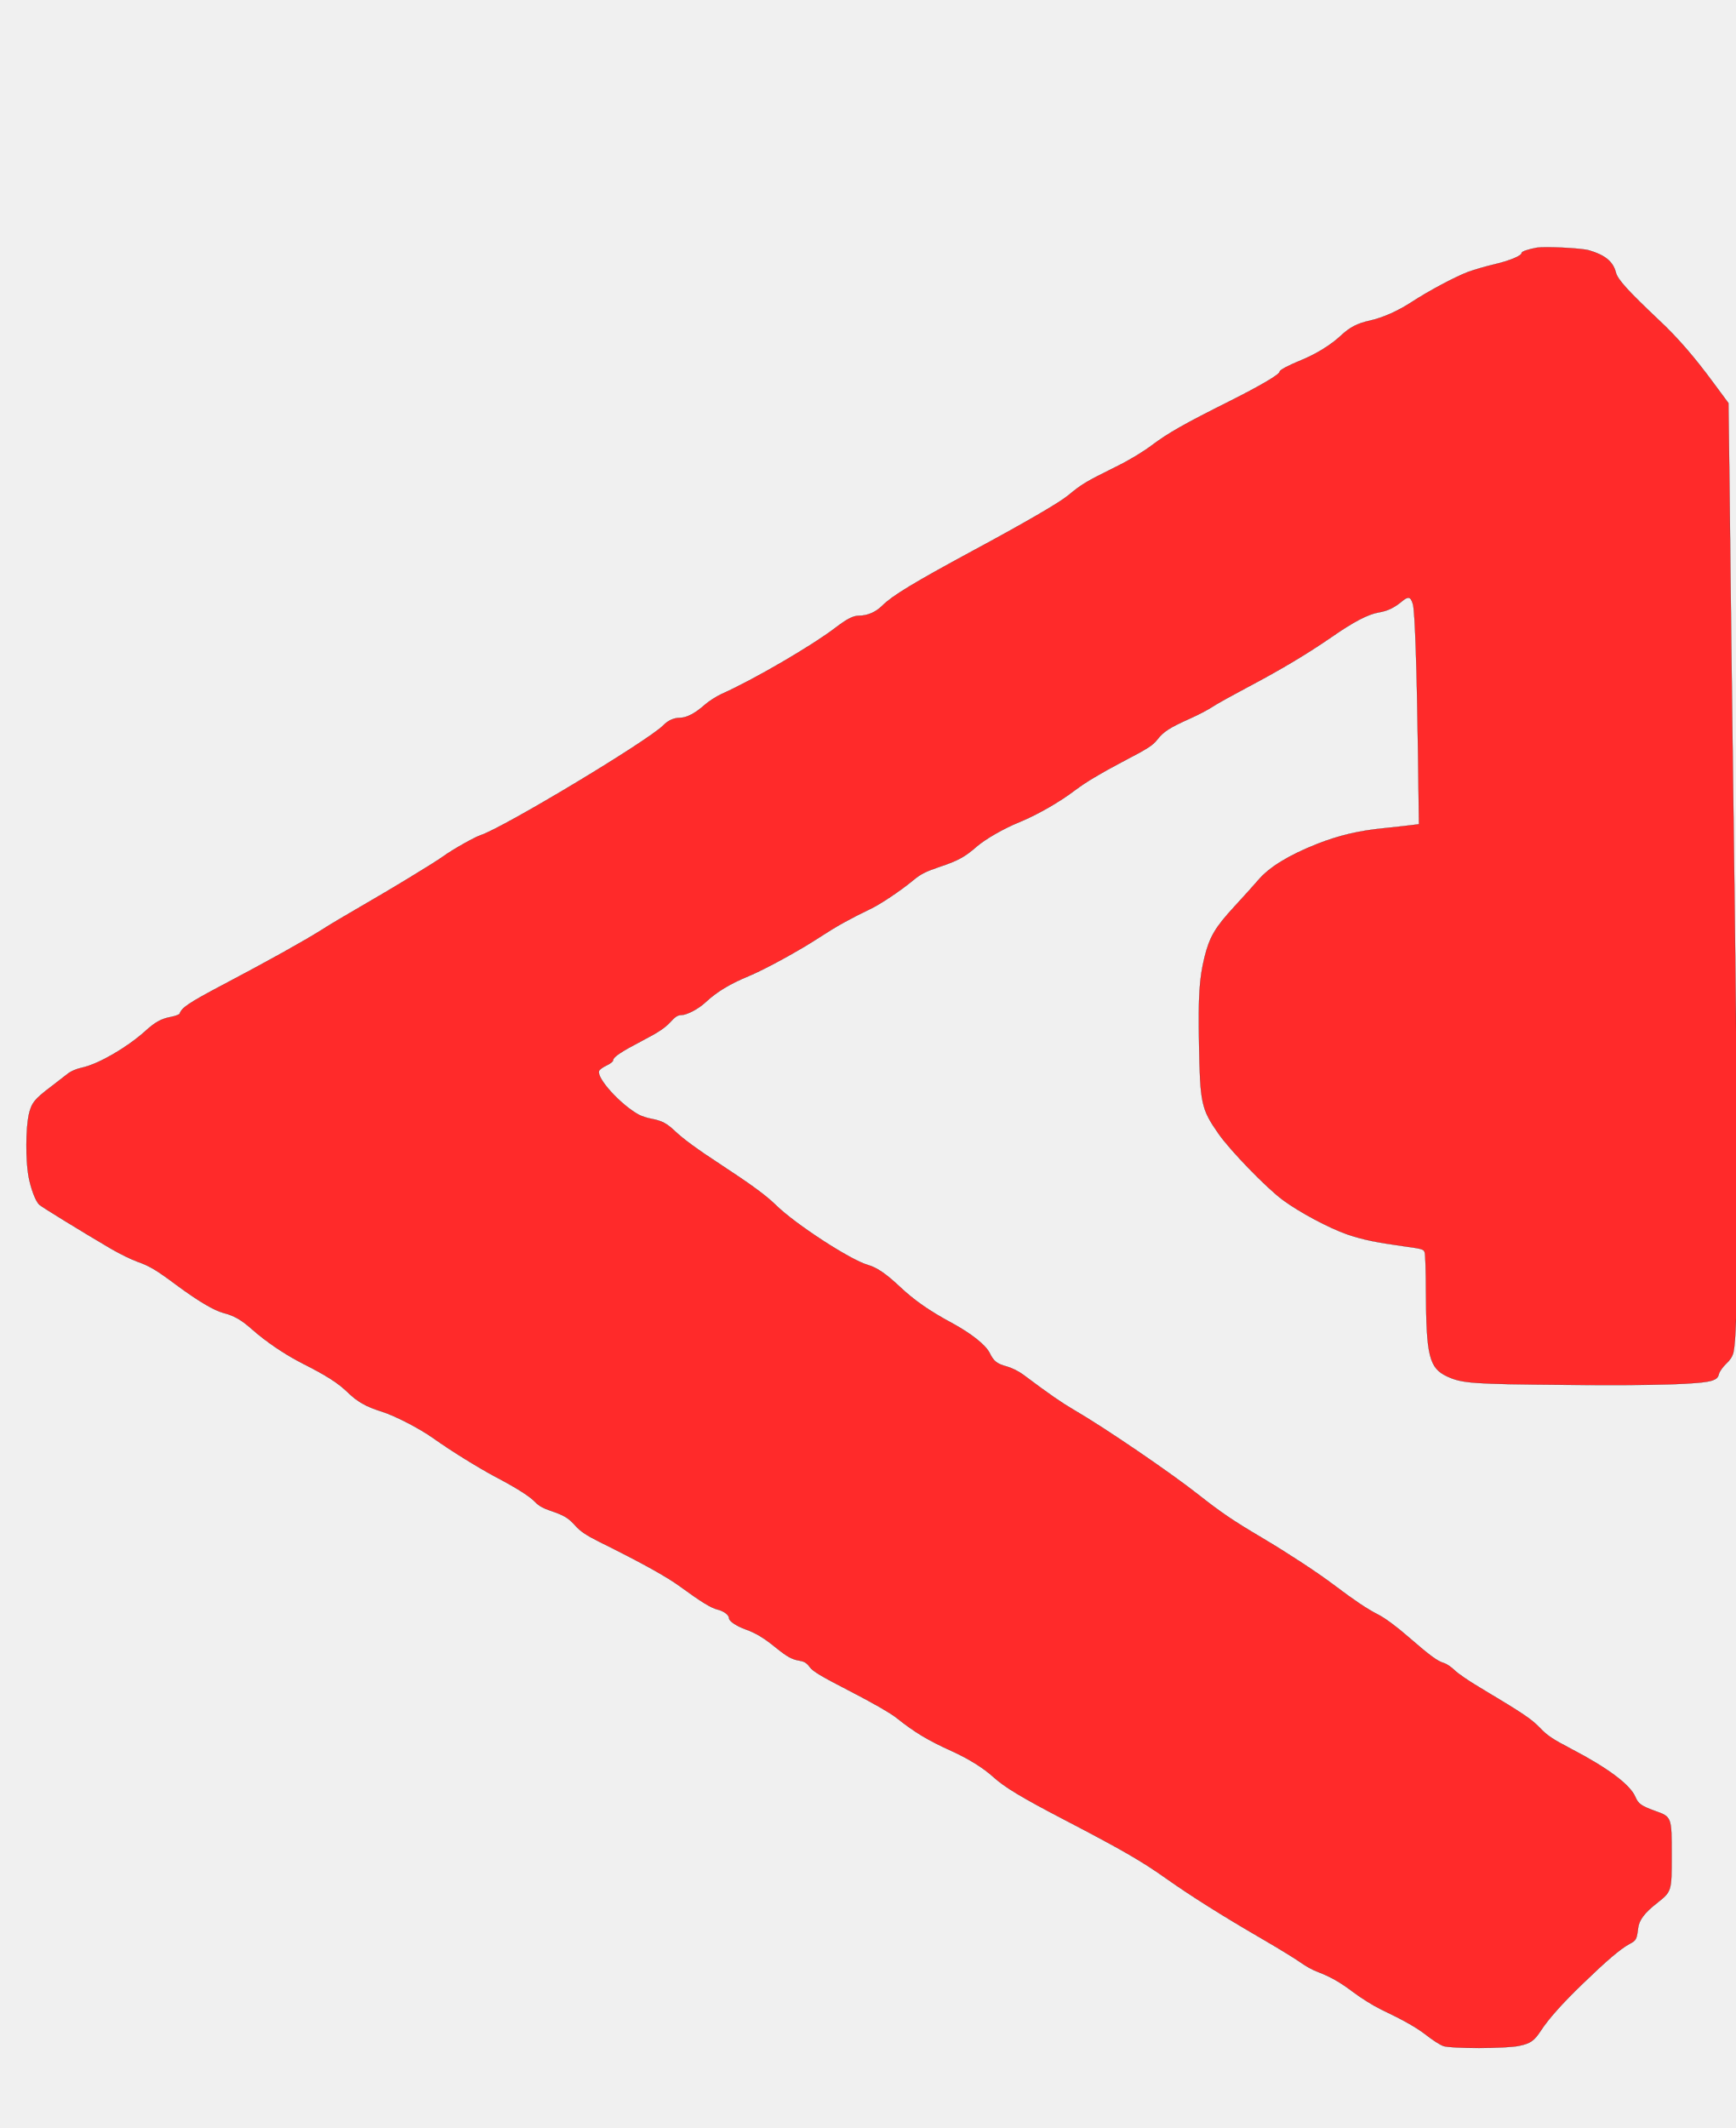
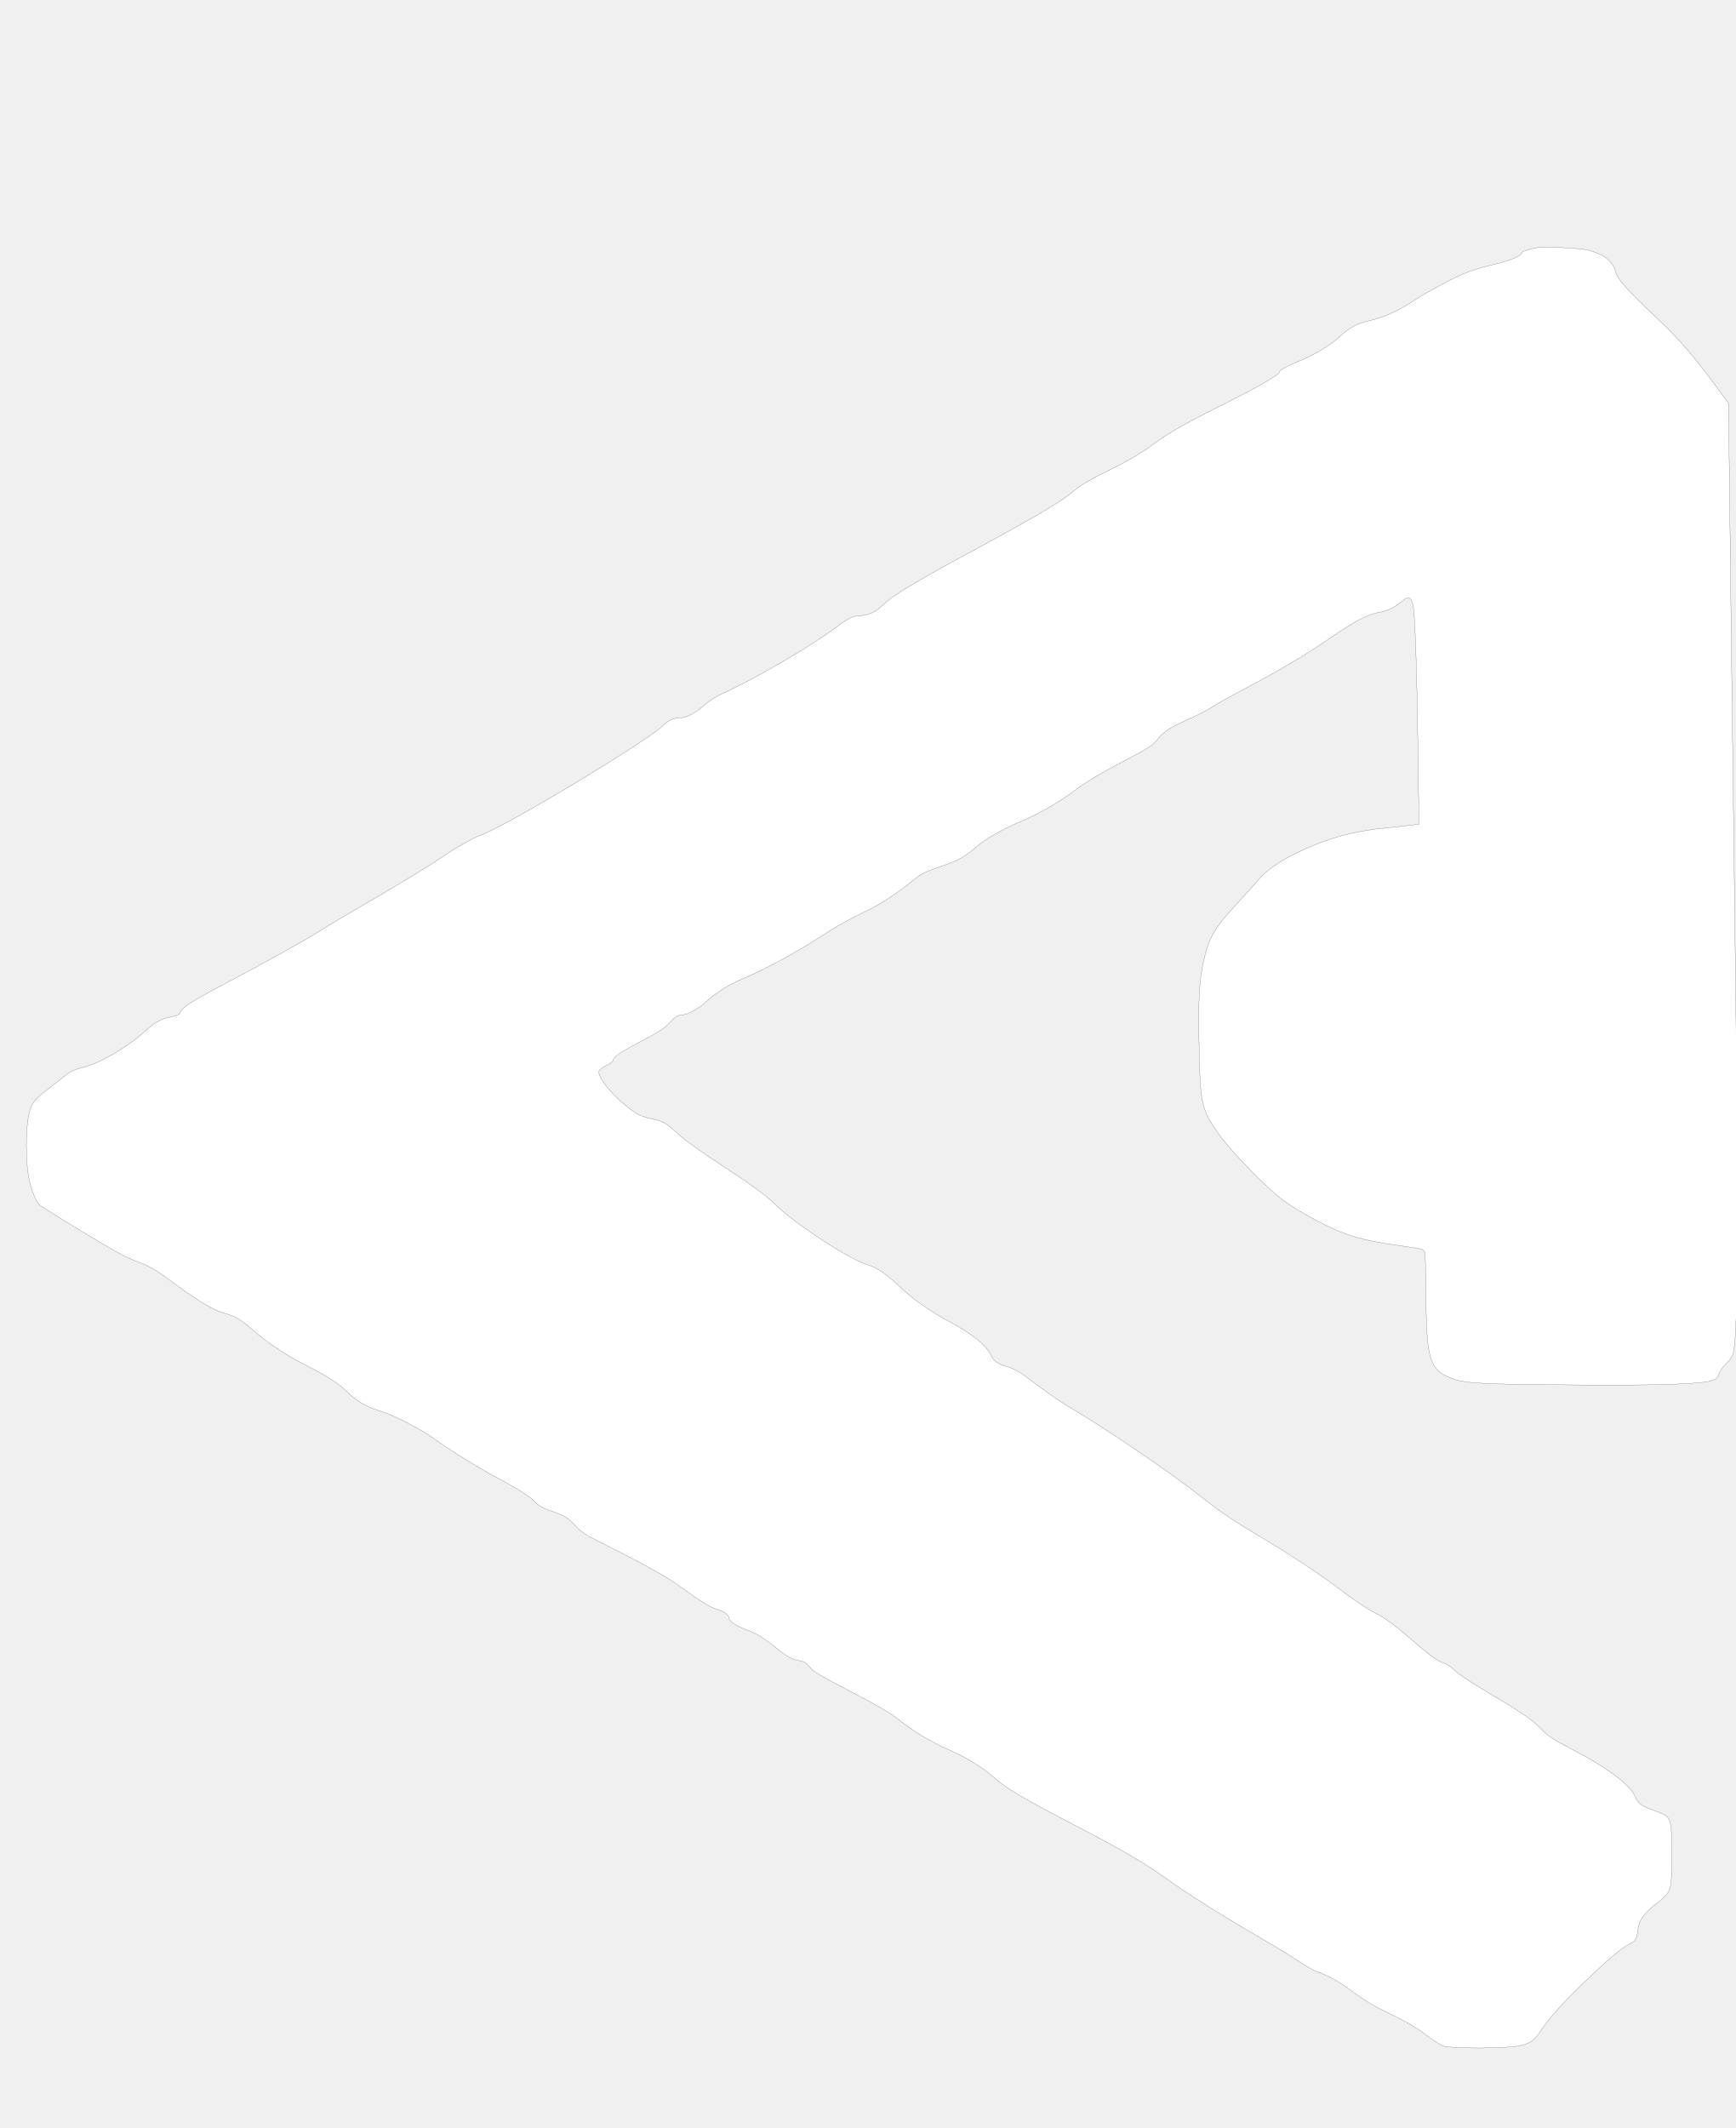
<svg xmlns="http://www.w3.org/2000/svg" width="31px" height="38px" viewBox="0 0 31 38" version="1.1" id="svg199" xml:space="preserve">
  <defs id="defs203" />
-   <path d="m 27.451,4.423 c -0.15,0.027 -0.272,0.068 -0.272,0.093 0,0.052 -0.212,0.139 -0.487,0.204 -0.153,0.035 -0.365,0.098 -0.471,0.136 -0.236,0.09 -0.714,0.346 -0.996,0.531 -0.259,0.169 -0.518,0.283 -0.756,0.338 -0.225,0.049 -0.357,0.117 -0.523,0.272 -0.166,0.155 -0.427,0.319 -0.683,0.425 -0.259,0.106 -0.406,0.185 -0.406,0.215 0,0.049 -0.342,0.25 -0.908,0.534 -0.8,0.4 -1.082,0.561 -1.374,0.779 -0.15,0.114 -0.401,0.267 -0.634,0.381 -0.564,0.28 -0.616,0.313 -0.864,0.517 -0.155,0.128 -0.758,0.479 -1.703,0.988 -1.048,0.566 -1.439,0.803 -1.612,0.977 -0.122,0.12 -0.267,0.182 -0.422,0.182 -0.101,0 -0.215,0.06 -0.414,0.212 -0.422,0.324 -1.478,0.937 -2.034,1.184 -0.096,0.044 -0.236,0.133 -0.311,0.201 -0.163,0.144 -0.313,0.223 -0.43,0.226 -0.114,0 -0.215,0.044 -0.305,0.136 -0.285,0.283 -2.844,1.821 -3.261,1.96 -0.109,0.035 -0.5,0.256 -0.673,0.381 -0.153,0.112 -0.981,0.613 -1.478,0.898 -0.241,0.139 -0.549,0.321 -0.683,0.408 -0.329,0.207 -0.986,0.572 -1.776,0.988 -0.598,0.316 -0.732,0.406 -0.766,0.512 -0.005,0.016 -0.072,0.041 -0.15,0.057 -0.179,0.033 -0.287,0.093 -0.466,0.256 -0.324,0.291 -0.828,0.585 -1.128,0.651 -0.111,0.024 -0.204,0.065 -0.28,0.128 -0.062,0.049 -0.186,0.144 -0.274,0.212 -0.303,0.229 -0.349,0.291 -0.399,0.509 -0.052,0.248 -0.054,0.8 -0.005,1.078 0.041,0.229 0.127,0.457 0.194,0.52 0.047,0.044 0.776,0.49 1.281,0.787 0.155,0.09 0.365,0.193 0.466,0.229 0.223,0.079 0.334,0.144 0.701,0.417 0.388,0.286 0.67,0.455 0.844,0.501 0.197,0.052 0.316,0.123 0.502,0.286 0.254,0.226 0.6,0.46 0.919,0.621 0.419,0.212 0.624,0.343 0.795,0.509 0.173,0.169 0.334,0.259 0.603,0.343 0.238,0.074 0.676,0.299 0.934,0.482 0.308,0.221 0.818,0.534 1.11,0.689 0.378,0.199 0.613,0.348 0.709,0.452 0.054,0.057 0.142,0.109 0.261,0.147 0.254,0.087 0.321,0.125 0.453,0.272 0.088,0.098 0.192,0.169 0.427,0.286 0.769,0.381 1.209,0.626 1.449,0.803 0.373,0.272 0.546,0.378 0.663,0.406 0.111,0.027 0.204,0.098 0.204,0.155 0,0.052 0.135,0.142 0.3,0.201 0.181,0.065 0.321,0.15 0.536,0.324 0.202,0.163 0.285,0.21 0.427,0.234 0.083,0.014 0.127,0.041 0.179,0.114 0.057,0.076 0.197,0.161 0.72,0.43 0.396,0.204 0.72,0.389 0.826,0.474 0.329,0.261 0.551,0.397 0.996,0.599 0.295,0.133 0.559,0.299 0.732,0.455 0.207,0.188 0.505,0.368 1.289,0.776 1.007,0.525 1.359,0.727 1.786,1.029 0.45,0.319 1.02,0.678 1.734,1.092 0.292,0.169 0.6,0.359 0.688,0.422 0.085,0.06 0.212,0.133 0.285,0.158 0.243,0.093 0.412,0.188 0.657,0.373 0.137,0.103 0.352,0.237 0.479,0.299 0.443,0.212 0.647,0.329 0.836,0.476 0.104,0.082 0.233,0.163 0.285,0.182 0.135,0.049 1.121,0.049 1.359,-0.003 0.199,-0.041 0.269,-0.09 0.386,-0.27 0.135,-0.207 0.383,-0.487 0.751,-0.841 0.422,-0.408 0.668,-0.618 0.828,-0.705 0.127,-0.068 0.132,-0.079 0.16,-0.294 0.018,-0.136 0.116,-0.267 0.329,-0.433 0.272,-0.215 0.269,-0.21 0.269,-0.868 0,-0.678 0,-0.678 -0.3,-0.784 -0.246,-0.09 -0.295,-0.125 -0.349,-0.25 -0.093,-0.218 -0.489,-0.515 -1.147,-0.858 -0.329,-0.172 -0.427,-0.237 -0.556,-0.373 -0.158,-0.163 -0.287,-0.25 -1.079,-0.724 -0.189,-0.112 -0.391,-0.25 -0.448,-0.308 -0.057,-0.054 -0.14,-0.112 -0.184,-0.125 -0.122,-0.035 -0.251,-0.131 -0.634,-0.463 -0.225,-0.196 -0.419,-0.338 -0.544,-0.403 -0.199,-0.101 -0.43,-0.256 -0.789,-0.528 -0.308,-0.231 -0.815,-0.564 -1.286,-0.844 -0.505,-0.297 -0.743,-0.46 -1.116,-0.754 -0.502,-0.398 -1.695,-1.212 -2.244,-1.53 -0.22,-0.128 -0.44,-0.28 -0.906,-0.629 -0.08,-0.06 -0.207,-0.123 -0.295,-0.147 -0.173,-0.046 -0.233,-0.093 -0.303,-0.237 -0.072,-0.147 -0.326,-0.348 -0.681,-0.542 -0.396,-0.212 -0.673,-0.406 -0.929,-0.648 -0.246,-0.231 -0.409,-0.34 -0.562,-0.384 -0.313,-0.087 -1.31,-0.735 -1.656,-1.078 -0.171,-0.166 -0.422,-0.351 -0.945,-0.694 -0.45,-0.294 -0.707,-0.482 -0.857,-0.626 -0.14,-0.131 -0.225,-0.177 -0.404,-0.212 -0.083,-0.014 -0.186,-0.049 -0.233,-0.074 -0.326,-0.177 -0.758,-0.653 -0.712,-0.781 0.008,-0.024 0.067,-0.068 0.132,-0.098 0.065,-0.03 0.119,-0.071 0.119,-0.093 0,-0.057 0.137,-0.15 0.528,-0.354 0.277,-0.144 0.393,-0.221 0.487,-0.321 0.093,-0.103 0.14,-0.133 0.202,-0.133 0.098,0 0.308,-0.109 0.435,-0.229 0.199,-0.185 0.432,-0.327 0.769,-0.466 0.29,-0.12 0.903,-0.455 1.268,-0.694 0.313,-0.204 0.536,-0.327 0.898,-0.501 0.179,-0.084 0.544,-0.327 0.771,-0.515 0.137,-0.114 0.22,-0.155 0.468,-0.24 0.329,-0.109 0.456,-0.177 0.67,-0.365 0.155,-0.133 0.476,-0.319 0.764,-0.436 0.321,-0.133 0.717,-0.359 0.996,-0.572 0.184,-0.139 0.453,-0.299 0.82,-0.493 0.476,-0.248 0.562,-0.302 0.644,-0.408 0.114,-0.144 0.215,-0.21 0.585,-0.376 0.153,-0.068 0.339,-0.166 0.414,-0.218 0.075,-0.049 0.36,-0.207 0.632,-0.351 0.582,-0.308 1.038,-0.58 1.486,-0.888 0.391,-0.272 0.65,-0.406 0.839,-0.438 0.158,-0.027 0.269,-0.079 0.412,-0.196 0.116,-0.098 0.16,-0.087 0.199,0.052 0.036,0.136 0.07,1.157 0.091,2.682 l 0.016,1.244 -0.111,0.014 c -0.062,0.008 -0.292,0.035 -0.512,0.057 -0.463,0.046 -0.81,0.131 -1.193,0.28 -0.507,0.201 -0.857,0.414 -1.056,0.648 -0.062,0.074 -0.254,0.286 -0.427,0.474 -0.344,0.373 -0.443,0.542 -0.533,0.909 -0.091,0.376 -0.111,0.683 -0.096,1.533 0.018,1.07 0.039,1.171 0.349,1.614 0.207,0.297 0.854,0.964 1.144,1.179 0.298,0.221 0.833,0.506 1.157,0.618 0.274,0.093 0.523,0.144 1.017,0.212 0.331,0.046 0.349,0.052 0.365,0.114 0.01,0.038 0.021,0.348 0.021,0.694 0.005,1.154 0.06,1.367 0.38,1.516 0.269,0.123 0.445,0.136 2.133,0.15 1.61,0.014 2.407,-0.011 2.604,-0.079 0.075,-0.027 0.101,-0.054 0.116,-0.117 0.013,-0.046 0.07,-0.125 0.127,-0.18 0.072,-0.065 0.114,-0.131 0.132,-0.204 0.083,-0.373 0.091,-2.453 0.023,-7.879 -0.016,-1.13 -0.036,-2.981 -0.052,-4.111 -0.013,-1.13 -0.034,-2.712 -0.041,-3.512 L 30.873,7.198 30.619,6.855 C 30.275,6.386 29.962,6.024 29.638,5.722 29.071,5.186 28.893,4.99 28.862,4.864 28.812,4.671 28.67,4.554 28.383,4.47 28.253,4.431 27.599,4.399 27.451,4.423 Z" id="path1" style="fill:#ff2a2a;stroke:#1a1a1a;stroke-width:0.003" />
+   <path d="m 27.451,4.423 c -0.15,0.027 -0.272,0.068 -0.272,0.093 0,0.052 -0.212,0.139 -0.487,0.204 -0.153,0.035 -0.365,0.098 -0.471,0.136 -0.236,0.09 -0.714,0.346 -0.996,0.531 -0.259,0.169 -0.518,0.283 -0.756,0.338 -0.225,0.049 -0.357,0.117 -0.523,0.272 -0.166,0.155 -0.427,0.319 -0.683,0.425 -0.259,0.106 -0.406,0.185 -0.406,0.215 0,0.049 -0.342,0.25 -0.908,0.534 -0.8,0.4 -1.082,0.561 -1.374,0.779 -0.15,0.114 -0.401,0.267 -0.634,0.381 -0.564,0.28 -0.616,0.313 -0.864,0.517 -0.155,0.128 -0.758,0.479 -1.703,0.988 -1.048,0.566 -1.439,0.803 -1.612,0.977 -0.122,0.12 -0.267,0.182 -0.422,0.182 -0.101,0 -0.215,0.06 -0.414,0.212 -0.422,0.324 -1.478,0.937 -2.034,1.184 -0.096,0.044 -0.236,0.133 -0.311,0.201 -0.163,0.144 -0.313,0.223 -0.43,0.226 -0.114,0 -0.215,0.044 -0.305,0.136 -0.285,0.283 -2.844,1.821 -3.261,1.96 -0.109,0.035 -0.5,0.256 -0.673,0.381 -0.153,0.112 -0.981,0.613 -1.478,0.898 -0.241,0.139 -0.549,0.321 -0.683,0.408 -0.329,0.207 -0.986,0.572 -1.776,0.988 -0.598,0.316 -0.732,0.406 -0.766,0.512 -0.005,0.016 -0.072,0.041 -0.15,0.057 -0.179,0.033 -0.287,0.093 -0.466,0.256 -0.324,0.291 -0.828,0.585 -1.128,0.651 -0.111,0.024 -0.204,0.065 -0.28,0.128 -0.062,0.049 -0.186,0.144 -0.274,0.212 -0.303,0.229 -0.349,0.291 -0.399,0.509 -0.052,0.248 -0.054,0.8 -0.005,1.078 0.041,0.229 0.127,0.457 0.194,0.52 0.047,0.044 0.776,0.49 1.281,0.787 0.155,0.09 0.365,0.193 0.466,0.229 0.223,0.079 0.334,0.144 0.701,0.417 0.388,0.286 0.67,0.455 0.844,0.501 0.197,0.052 0.316,0.123 0.502,0.286 0.254,0.226 0.6,0.46 0.919,0.621 0.419,0.212 0.624,0.343 0.795,0.509 0.173,0.169 0.334,0.259 0.603,0.343 0.238,0.074 0.676,0.299 0.934,0.482 0.308,0.221 0.818,0.534 1.11,0.689 0.378,0.199 0.613,0.348 0.709,0.452 0.054,0.057 0.142,0.109 0.261,0.147 0.254,0.087 0.321,0.125 0.453,0.272 0.088,0.098 0.192,0.169 0.427,0.286 0.769,0.381 1.209,0.626 1.449,0.803 0.373,0.272 0.546,0.378 0.663,0.406 0.111,0.027 0.204,0.098 0.204,0.155 0,0.052 0.135,0.142 0.3,0.201 0.181,0.065 0.321,0.15 0.536,0.324 0.202,0.163 0.285,0.21 0.427,0.234 0.083,0.014 0.127,0.041 0.179,0.114 0.057,0.076 0.197,0.161 0.72,0.43 0.396,0.204 0.72,0.389 0.826,0.474 0.329,0.261 0.551,0.397 0.996,0.599 0.295,0.133 0.559,0.299 0.732,0.455 0.207,0.188 0.505,0.368 1.289,0.776 1.007,0.525 1.359,0.727 1.786,1.029 0.45,0.319 1.02,0.678 1.734,1.092 0.292,0.169 0.6,0.359 0.688,0.422 0.085,0.06 0.212,0.133 0.285,0.158 0.243,0.093 0.412,0.188 0.657,0.373 0.137,0.103 0.352,0.237 0.479,0.299 0.443,0.212 0.647,0.329 0.836,0.476 0.104,0.082 0.233,0.163 0.285,0.182 0.135,0.049 1.121,0.049 1.359,-0.003 0.199,-0.041 0.269,-0.09 0.386,-0.27 0.135,-0.207 0.383,-0.487 0.751,-0.841 0.422,-0.408 0.668,-0.618 0.828,-0.705 0.127,-0.068 0.132,-0.079 0.16,-0.294 0.018,-0.136 0.116,-0.267 0.329,-0.433 0.272,-0.215 0.269,-0.21 0.269,-0.868 0,-0.678 0,-0.678 -0.3,-0.784 -0.246,-0.09 -0.295,-0.125 -0.349,-0.25 -0.093,-0.218 -0.489,-0.515 -1.147,-0.858 -0.329,-0.172 -0.427,-0.237 -0.556,-0.373 -0.158,-0.163 -0.287,-0.25 -1.079,-0.724 -0.189,-0.112 -0.391,-0.25 -0.448,-0.308 -0.057,-0.054 -0.14,-0.112 -0.184,-0.125 -0.122,-0.035 -0.251,-0.131 -0.634,-0.463 -0.225,-0.196 -0.419,-0.338 -0.544,-0.403 -0.199,-0.101 -0.43,-0.256 -0.789,-0.528 -0.308,-0.231 -0.815,-0.564 -1.286,-0.844 -0.505,-0.297 -0.743,-0.46 -1.116,-0.754 -0.502,-0.398 -1.695,-1.212 -2.244,-1.53 -0.22,-0.128 -0.44,-0.28 -0.906,-0.629 -0.08,-0.06 -0.207,-0.123 -0.295,-0.147 -0.173,-0.046 -0.233,-0.093 -0.303,-0.237 -0.072,-0.147 -0.326,-0.348 -0.681,-0.542 -0.396,-0.212 -0.673,-0.406 -0.929,-0.648 -0.246,-0.231 -0.409,-0.34 -0.562,-0.384 -0.313,-0.087 -1.31,-0.735 -1.656,-1.078 -0.171,-0.166 -0.422,-0.351 -0.945,-0.694 -0.45,-0.294 -0.707,-0.482 -0.857,-0.626 -0.14,-0.131 -0.225,-0.177 -0.404,-0.212 -0.083,-0.014 -0.186,-0.049 -0.233,-0.074 -0.326,-0.177 -0.758,-0.653 -0.712,-0.781 0.008,-0.024 0.067,-0.068 0.132,-0.098 0.065,-0.03 0.119,-0.071 0.119,-0.093 0,-0.057 0.137,-0.15 0.528,-0.354 0.277,-0.144 0.393,-0.221 0.487,-0.321 0.093,-0.103 0.14,-0.133 0.202,-0.133 0.098,0 0.308,-0.109 0.435,-0.229 0.199,-0.185 0.432,-0.327 0.769,-0.466 0.29,-0.12 0.903,-0.455 1.268,-0.694 0.313,-0.204 0.536,-0.327 0.898,-0.501 0.179,-0.084 0.544,-0.327 0.771,-0.515 0.137,-0.114 0.22,-0.155 0.468,-0.24 0.329,-0.109 0.456,-0.177 0.67,-0.365 0.155,-0.133 0.476,-0.319 0.764,-0.436 0.321,-0.133 0.717,-0.359 0.996,-0.572 0.184,-0.139 0.453,-0.299 0.82,-0.493 0.476,-0.248 0.562,-0.302 0.644,-0.408 0.114,-0.144 0.215,-0.21 0.585,-0.376 0.153,-0.068 0.339,-0.166 0.414,-0.218 0.075,-0.049 0.36,-0.207 0.632,-0.351 0.582,-0.308 1.038,-0.58 1.486,-0.888 0.391,-0.272 0.65,-0.406 0.839,-0.438 0.158,-0.027 0.269,-0.079 0.412,-0.196 0.116,-0.098 0.16,-0.087 0.199,0.052 0.036,0.136 0.07,1.157 0.091,2.682 l 0.016,1.244 -0.111,0.014 c -0.062,0.008 -0.292,0.035 -0.512,0.057 -0.463,0.046 -0.81,0.131 -1.193,0.28 -0.507,0.201 -0.857,0.414 -1.056,0.648 -0.062,0.074 -0.254,0.286 -0.427,0.474 -0.344,0.373 -0.443,0.542 -0.533,0.909 -0.091,0.376 -0.111,0.683 -0.096,1.533 0.018,1.07 0.039,1.171 0.349,1.614 0.207,0.297 0.854,0.964 1.144,1.179 0.298,0.221 0.833,0.506 1.157,0.618 0.274,0.093 0.523,0.144 1.017,0.212 0.331,0.046 0.349,0.052 0.365,0.114 0.01,0.038 0.021,0.348 0.021,0.694 0.005,1.154 0.06,1.367 0.38,1.516 0.269,0.123 0.445,0.136 2.133,0.15 1.61,0.014 2.407,-0.011 2.604,-0.079 0.075,-0.027 0.101,-0.054 0.116,-0.117 0.013,-0.046 0.07,-0.125 0.127,-0.18 0.072,-0.065 0.114,-0.131 0.132,-0.204 0.083,-0.373 0.091,-2.453 0.023,-7.879 -0.016,-1.13 -0.036,-2.981 -0.052,-4.111 -0.013,-1.13 -0.034,-2.712 -0.041,-3.512 L 30.873,7.198 30.619,6.855 C 30.275,6.386 29.962,6.024 29.638,5.722 29.071,5.186 28.893,4.99 28.862,4.864 28.812,4.671 28.67,4.554 28.383,4.47 28.253,4.431 27.599,4.399 27.451,4.423 Z" id="path1" style="fill:#ffffff;stroke:#1a1a1a;stroke-width:0.003" />
</svg>
